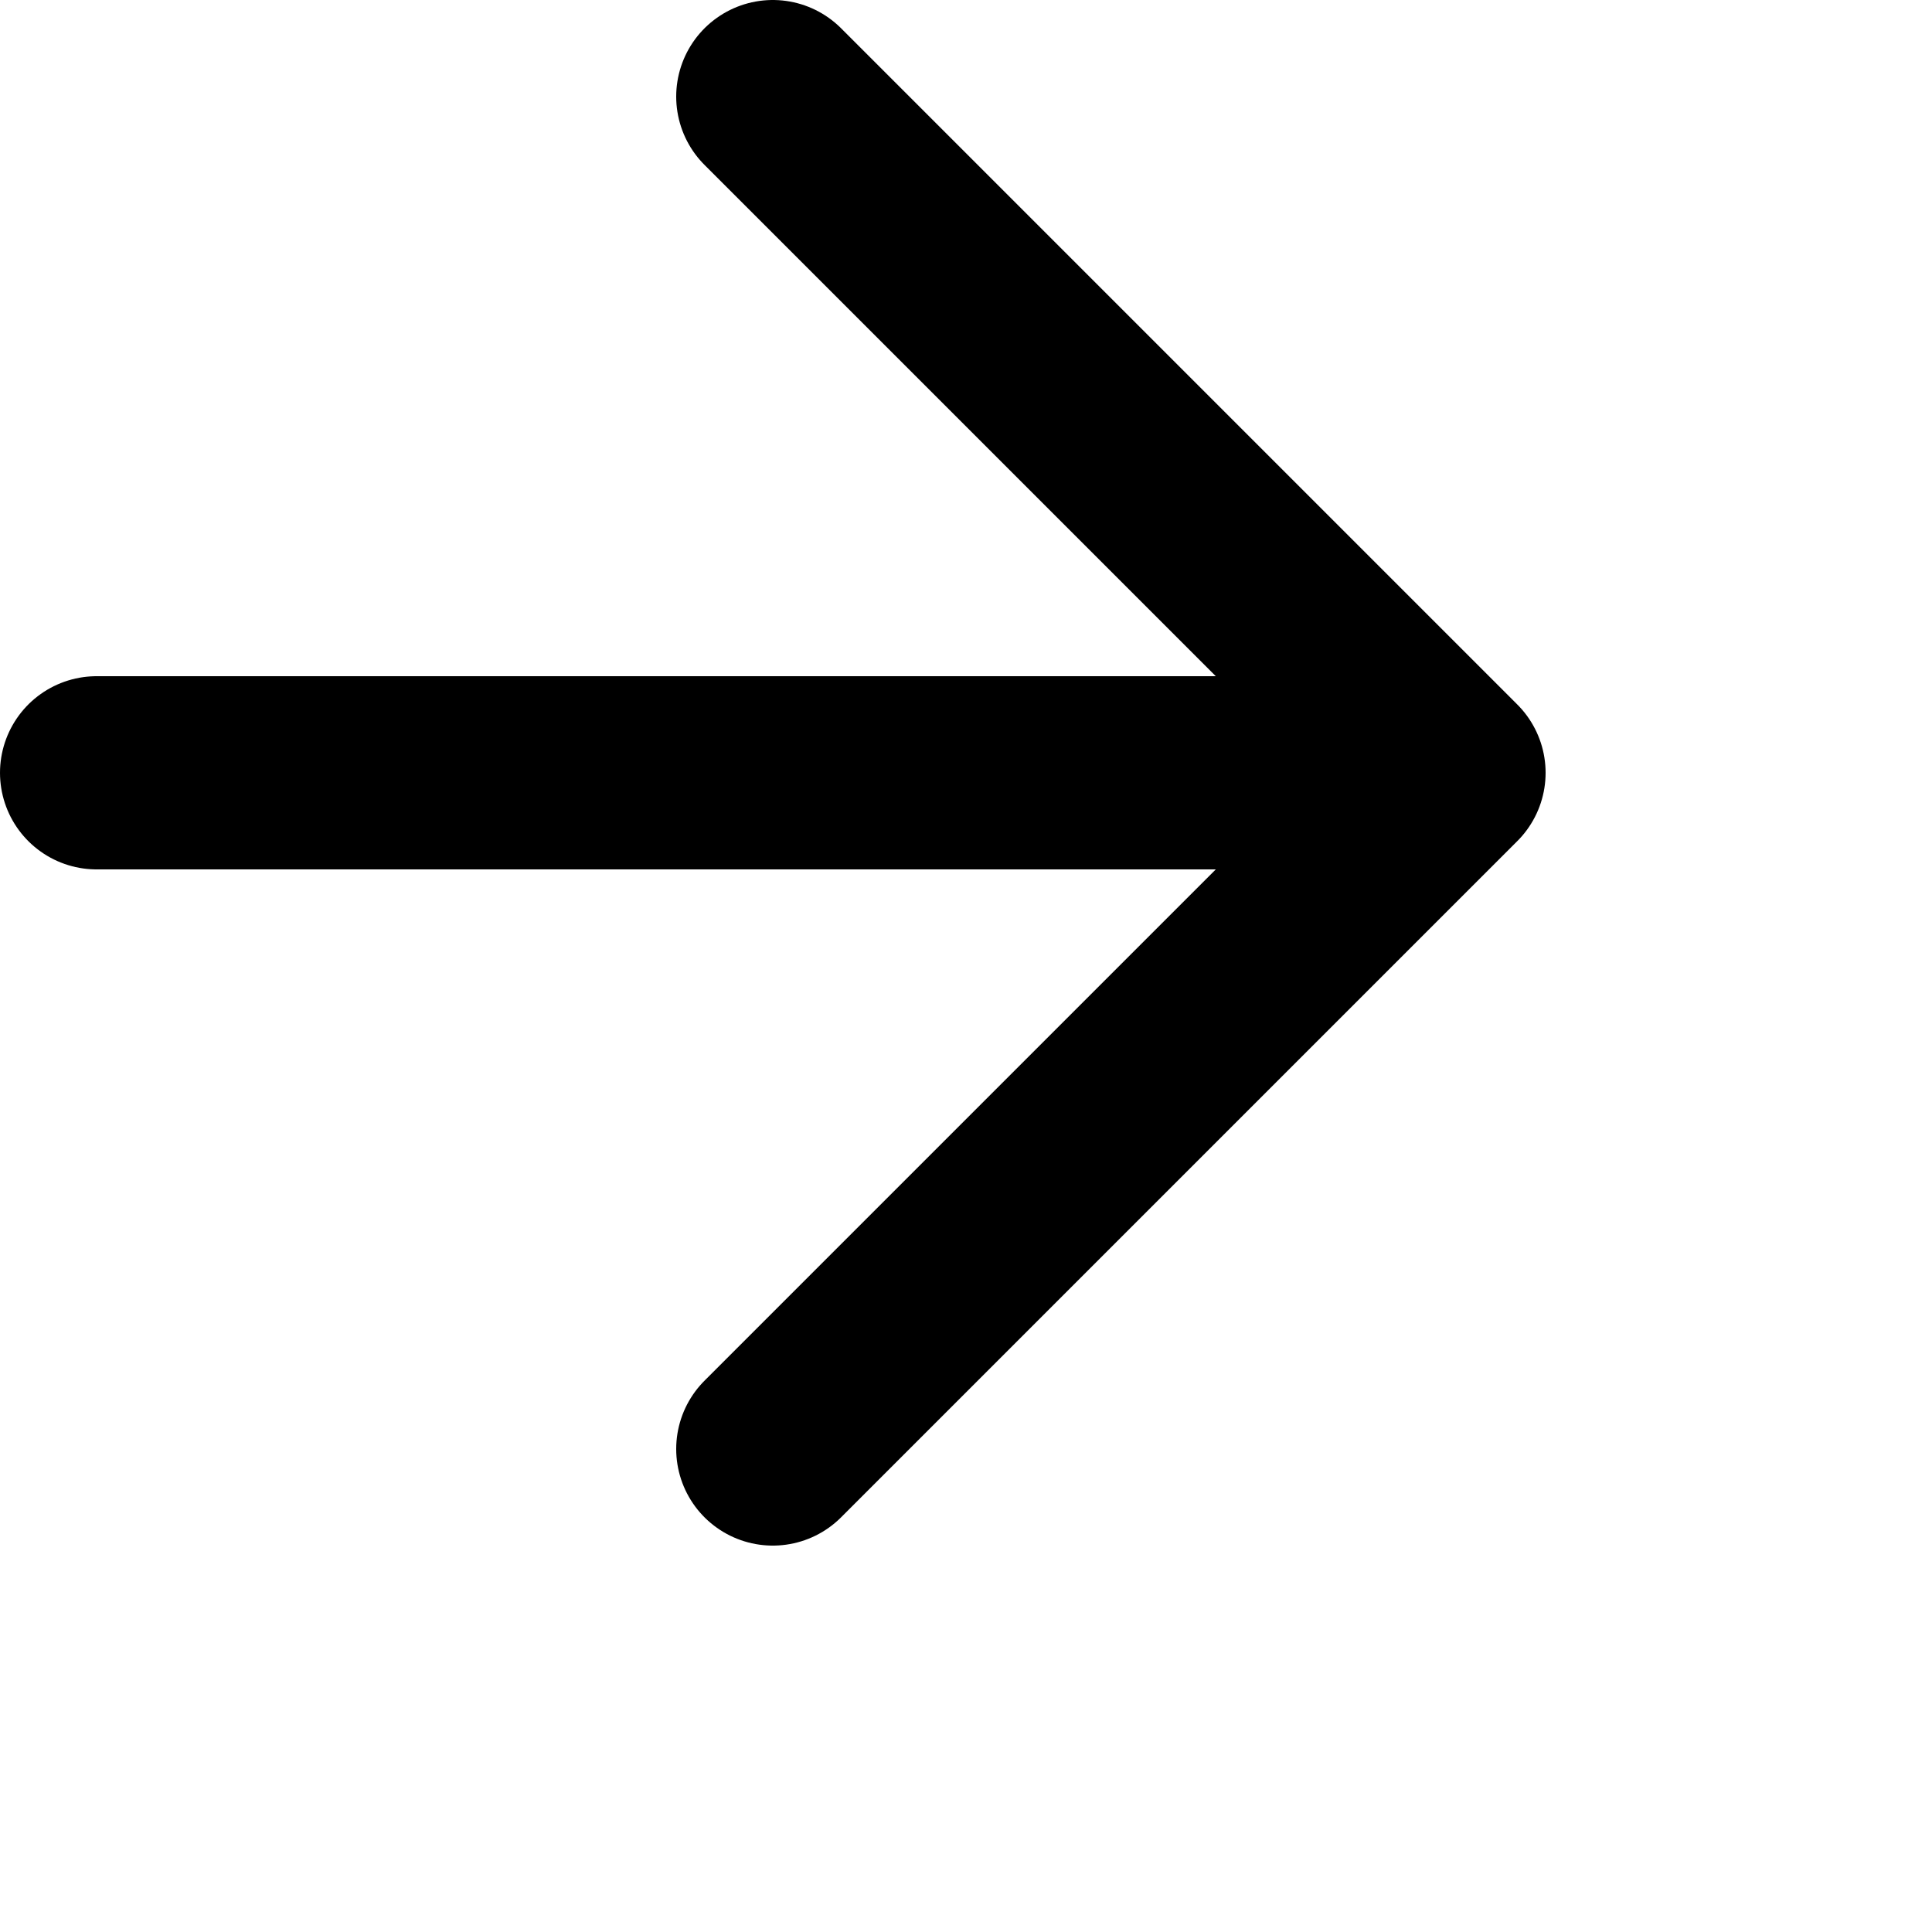
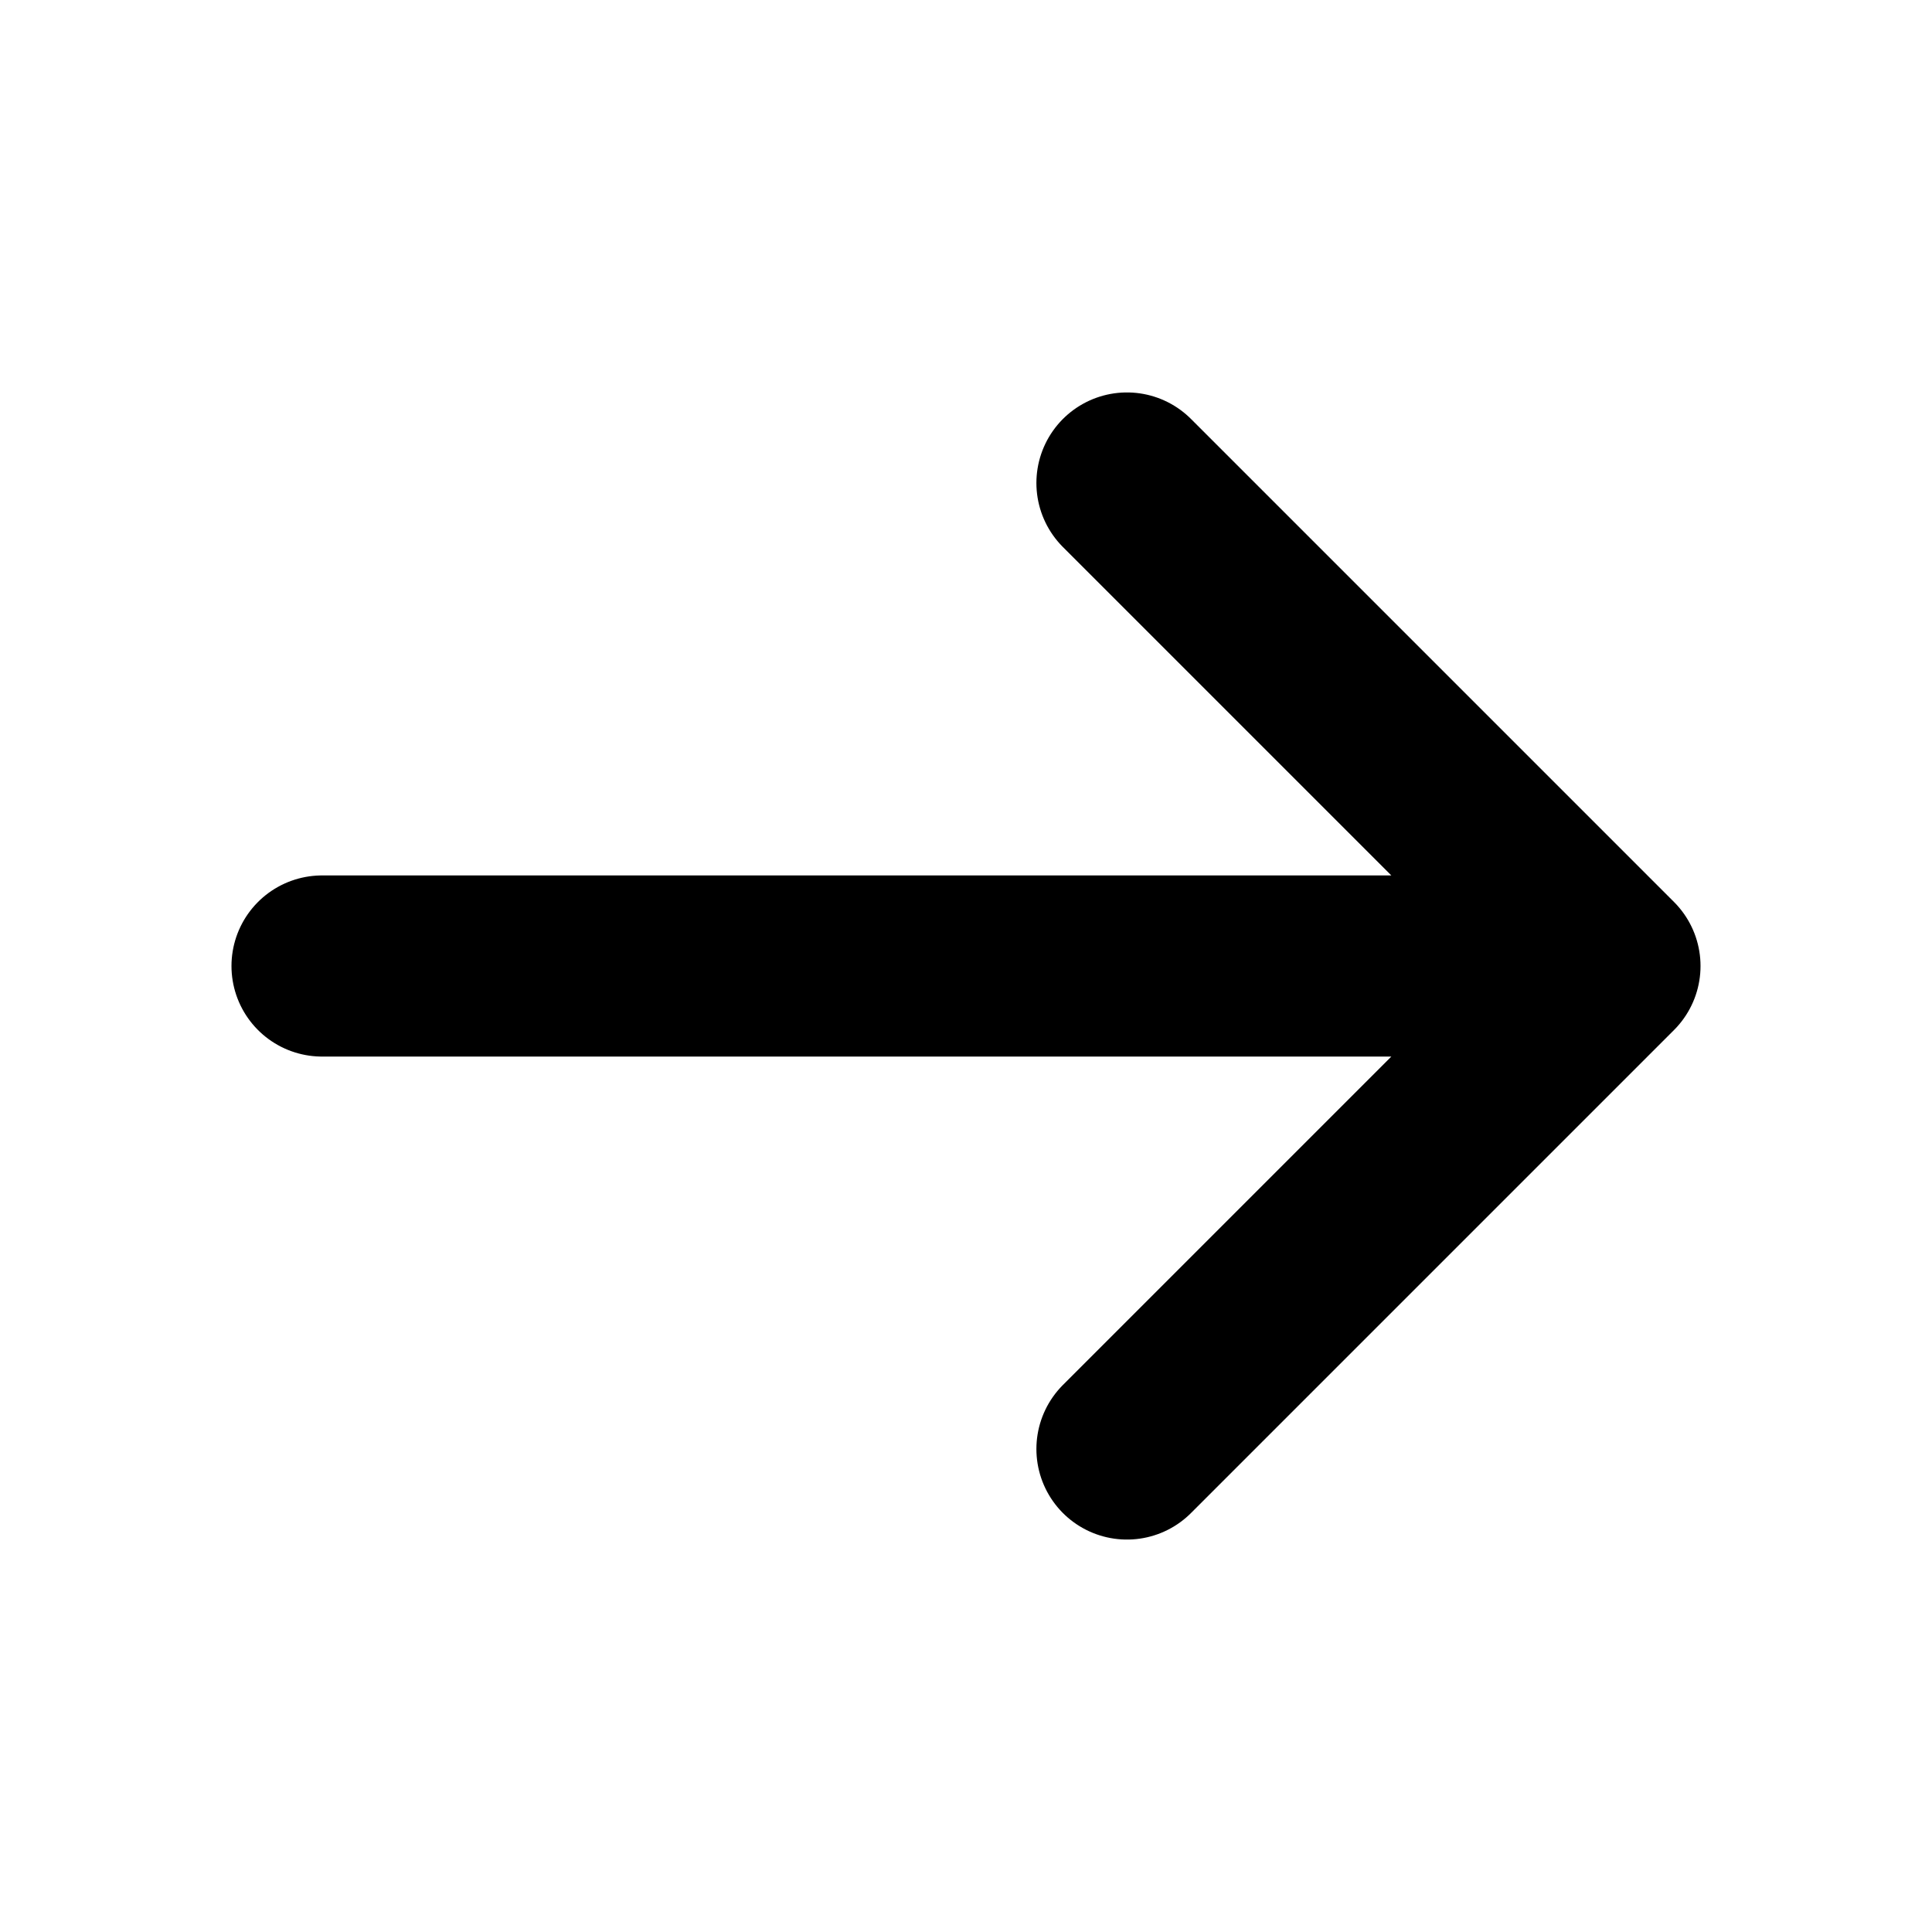
- <svg xmlns="http://www.w3.org/2000/svg" width="20" height="20" viewBox="0 0 20 20" fill="none">
-   <path d="M1 8H15M15 8L8 1M15 8L8 15" stroke="currentColor" stroke-width="2" stroke-linecap="round" stroke-linejoin="round" />
+ <svg xmlns="http://www.w3.org/2000/svg" width="16" height="16" viewBox="0 0 16 16" fill="none">
+   <path d="M2.667 8H13.333M13.333 8L9.333 4M13.333 8L9.333 12" stroke="currentColor" stroke-width="1.5" stroke-linecap="round" stroke-linejoin="round" />
</svg>
